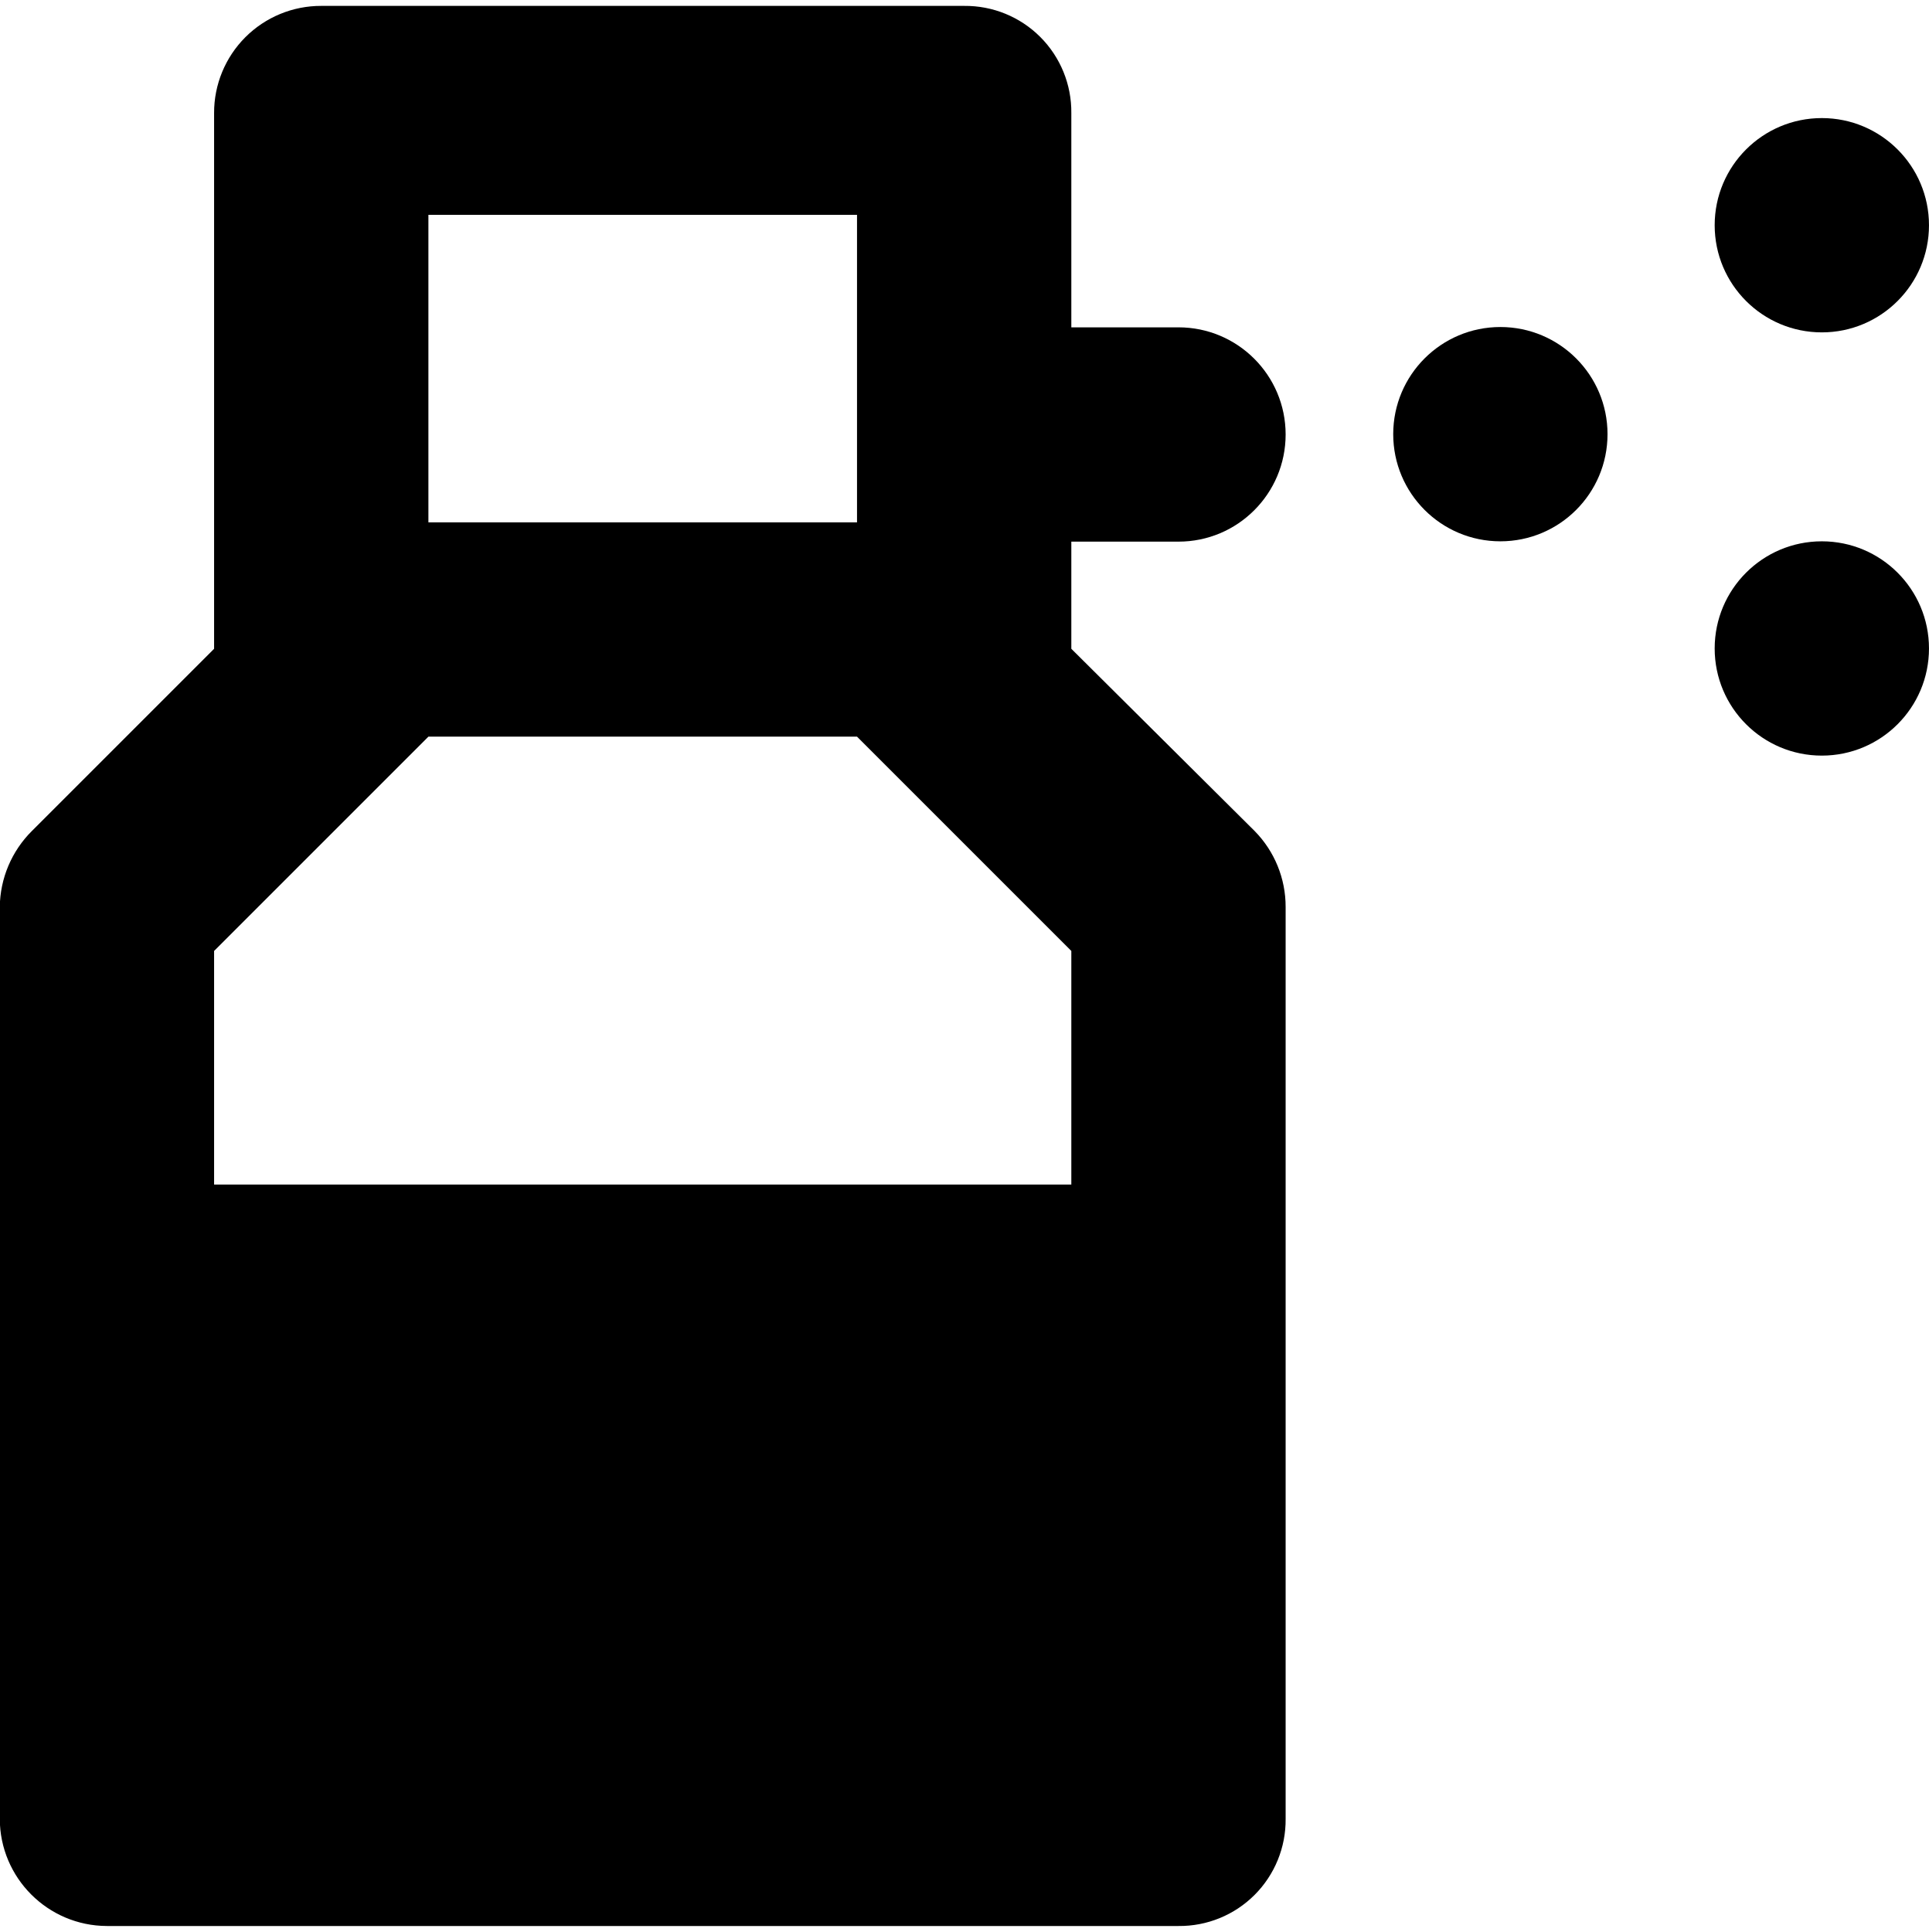
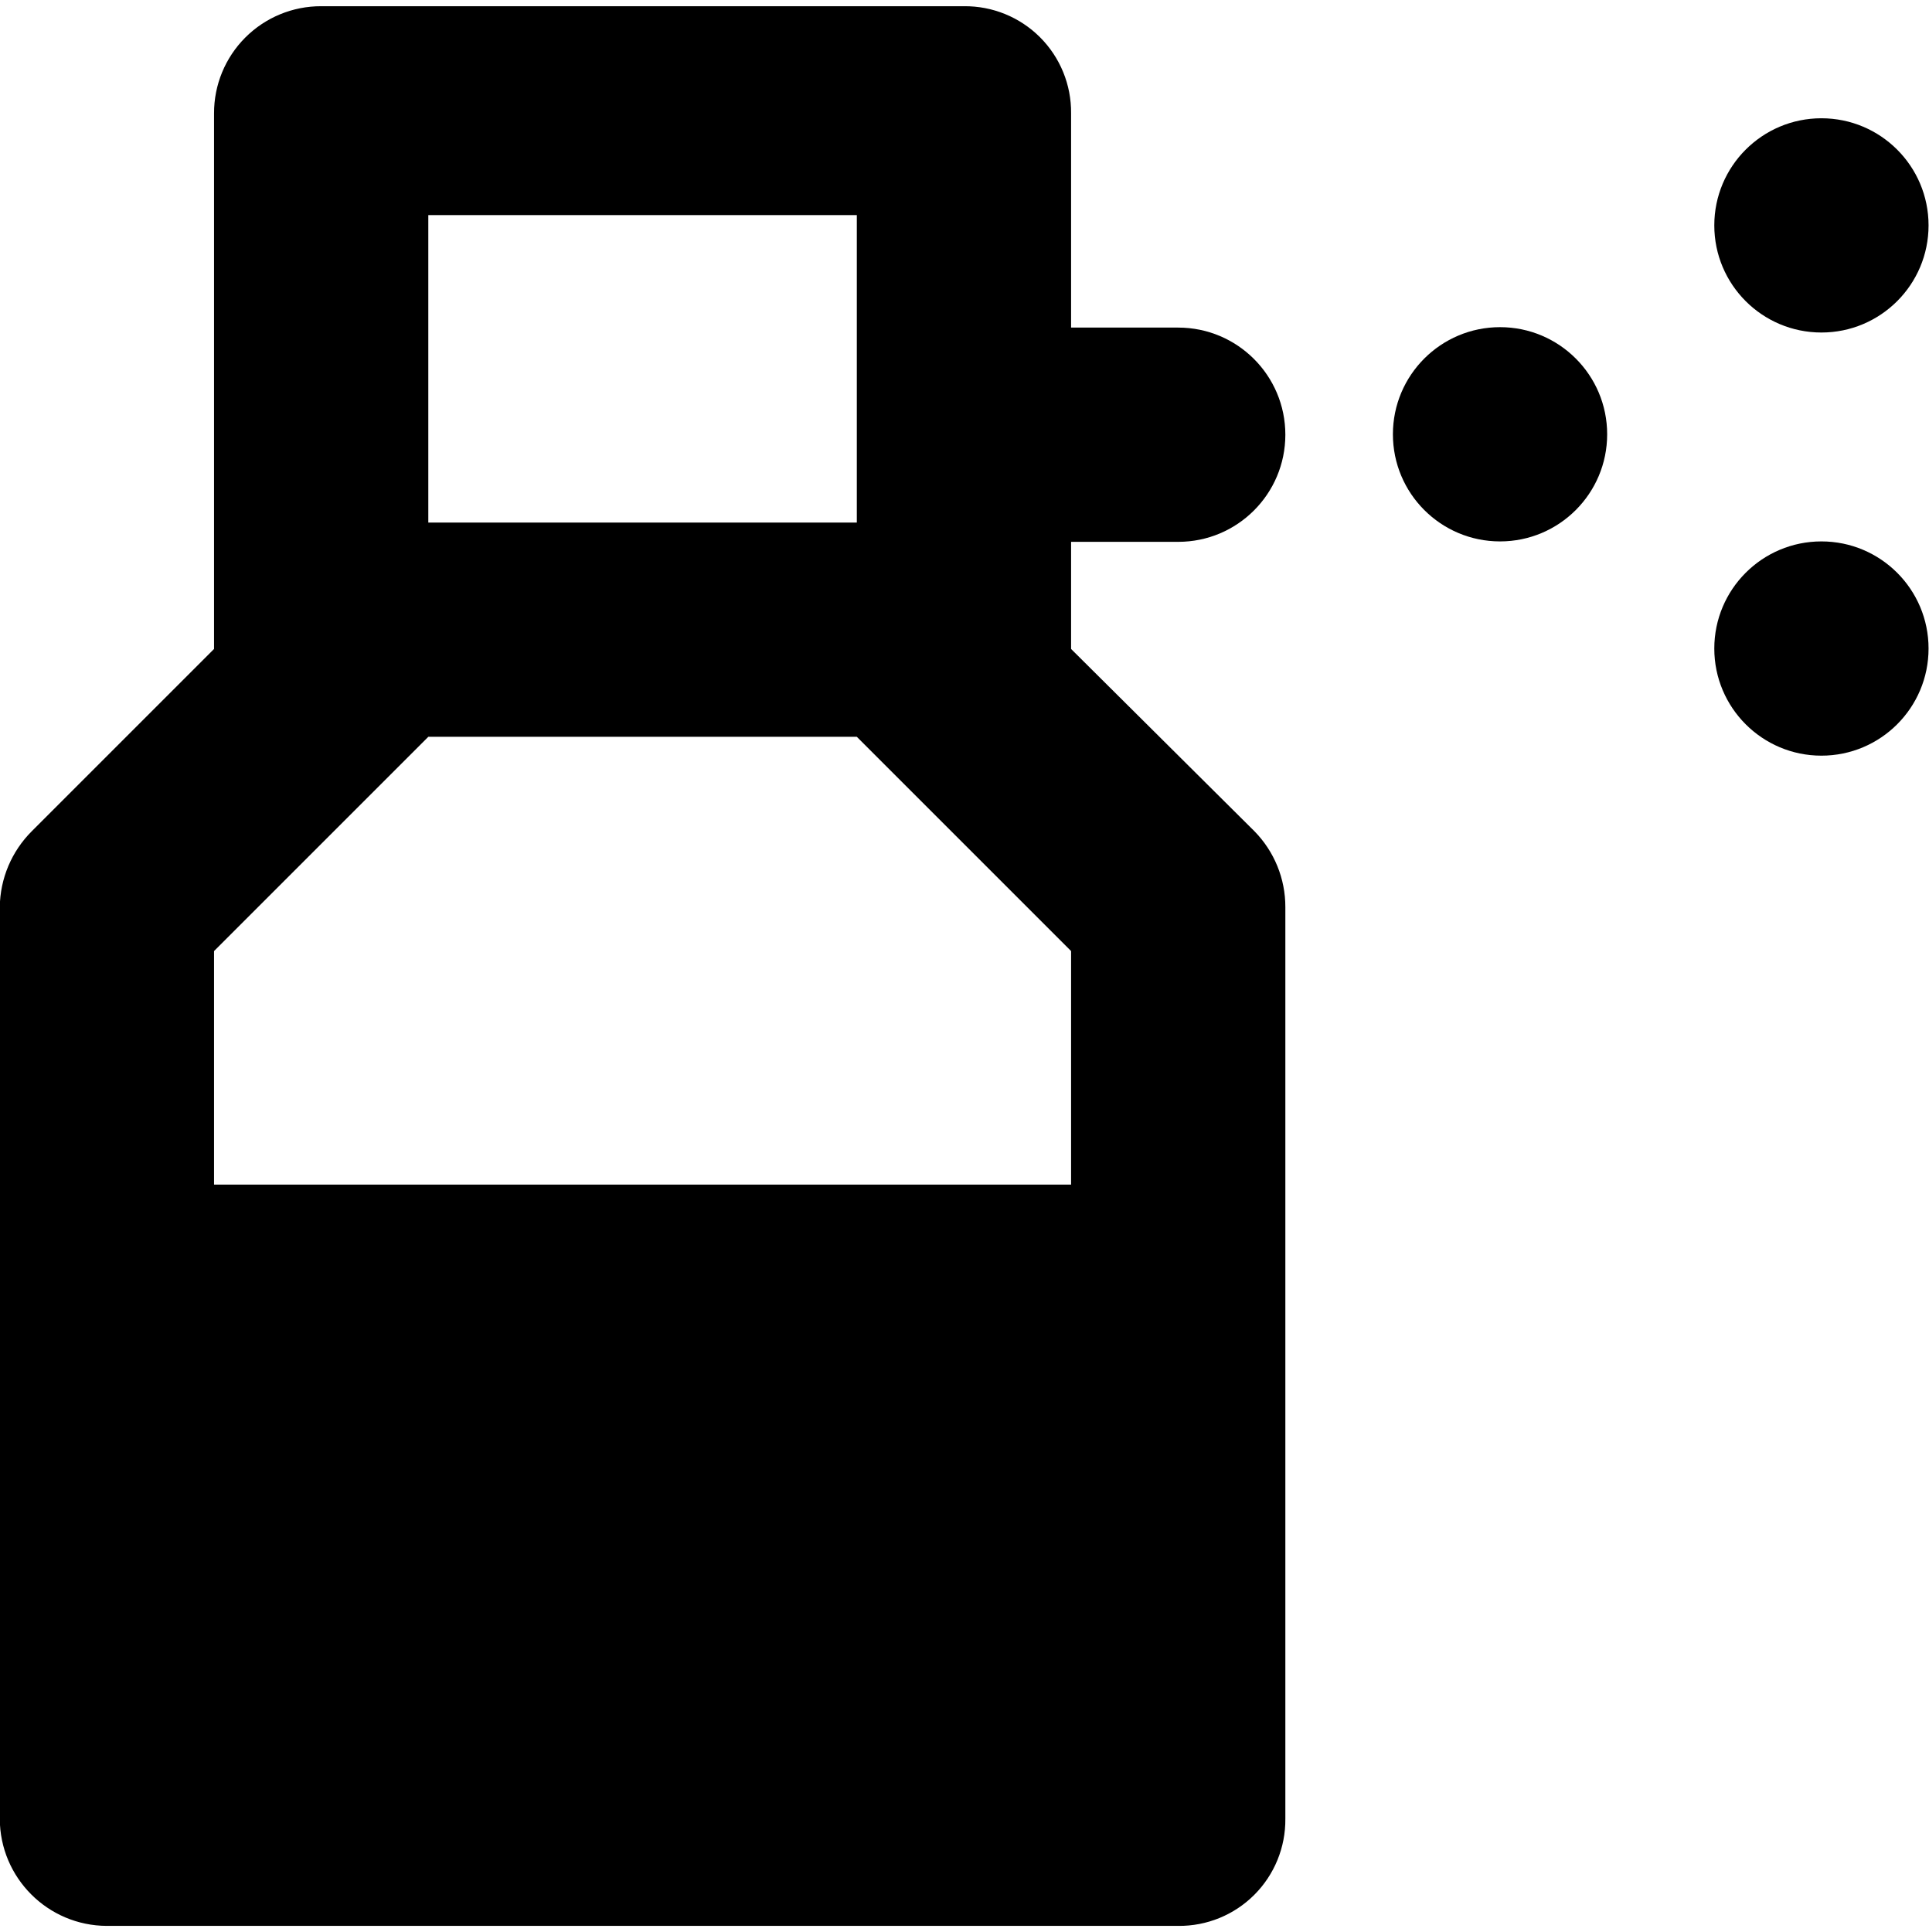
- <svg xmlns="http://www.w3.org/2000/svg" width="18" height="18.031" viewBox="0 0 18 18.031">
+ <svg xmlns="http://www.w3.org/2000/svg" width="18" height="18.035" viewBox="0 0 18 18.035">
  <g>
-     <path d="M9.998,6.055v-1h1a1,1,0,0,0,0-2h-1v-2a.99.99,0,0,0-1-1h-6a.997.997,0,0,0-1,1v5l-1.7,1.7a1.017,1.017,0,0,0-.3.71v8.51a1.003,1.003,0,0,0,1,1h10a.99.99,0,0,0,1-1v-8.51a1.007,1.007,0,0,0-.29-.71Zm-6-4.05h4v2.87h-4Zm6,9.05h-8v-2.18l2-2h4l2,2Z" />
-     <circle cx="14.002" cy="4.052" r="1" />
-     <circle cx="17.002" cy="2.102" r="1" />
-     <circle cx="17.002" cy="6.052" r="1" />
+     <path d="M9.998,6.058v-1h1a1,1,0,0,0,0-2h-1v-2a.99.99,0,0,0-1-1h-6a.997.997,0,0,0-1,1v5l-1.7,1.7a1.017,1.017,0,0,0-.3.71v8.51a1.003,1.003,0,0,0,1,1h10a.99.99,0,0,0,1-1v-8.51a1.007,1.007,0,0,0-.29-.71Zm-6-4.05h4v2.87h-4Zm6,9.05h-8v-2.18l2-2h4l2,2Z" />
+     <circle cx="14.002" cy="4.054" r="1" />
+     <circle cx="17.002" cy="2.104" r="1" />
+     <circle cx="17.002" cy="6.054" r="1" />
  </g>
+   <rect width="18" height="18.035" fill="none" />
</svg>
